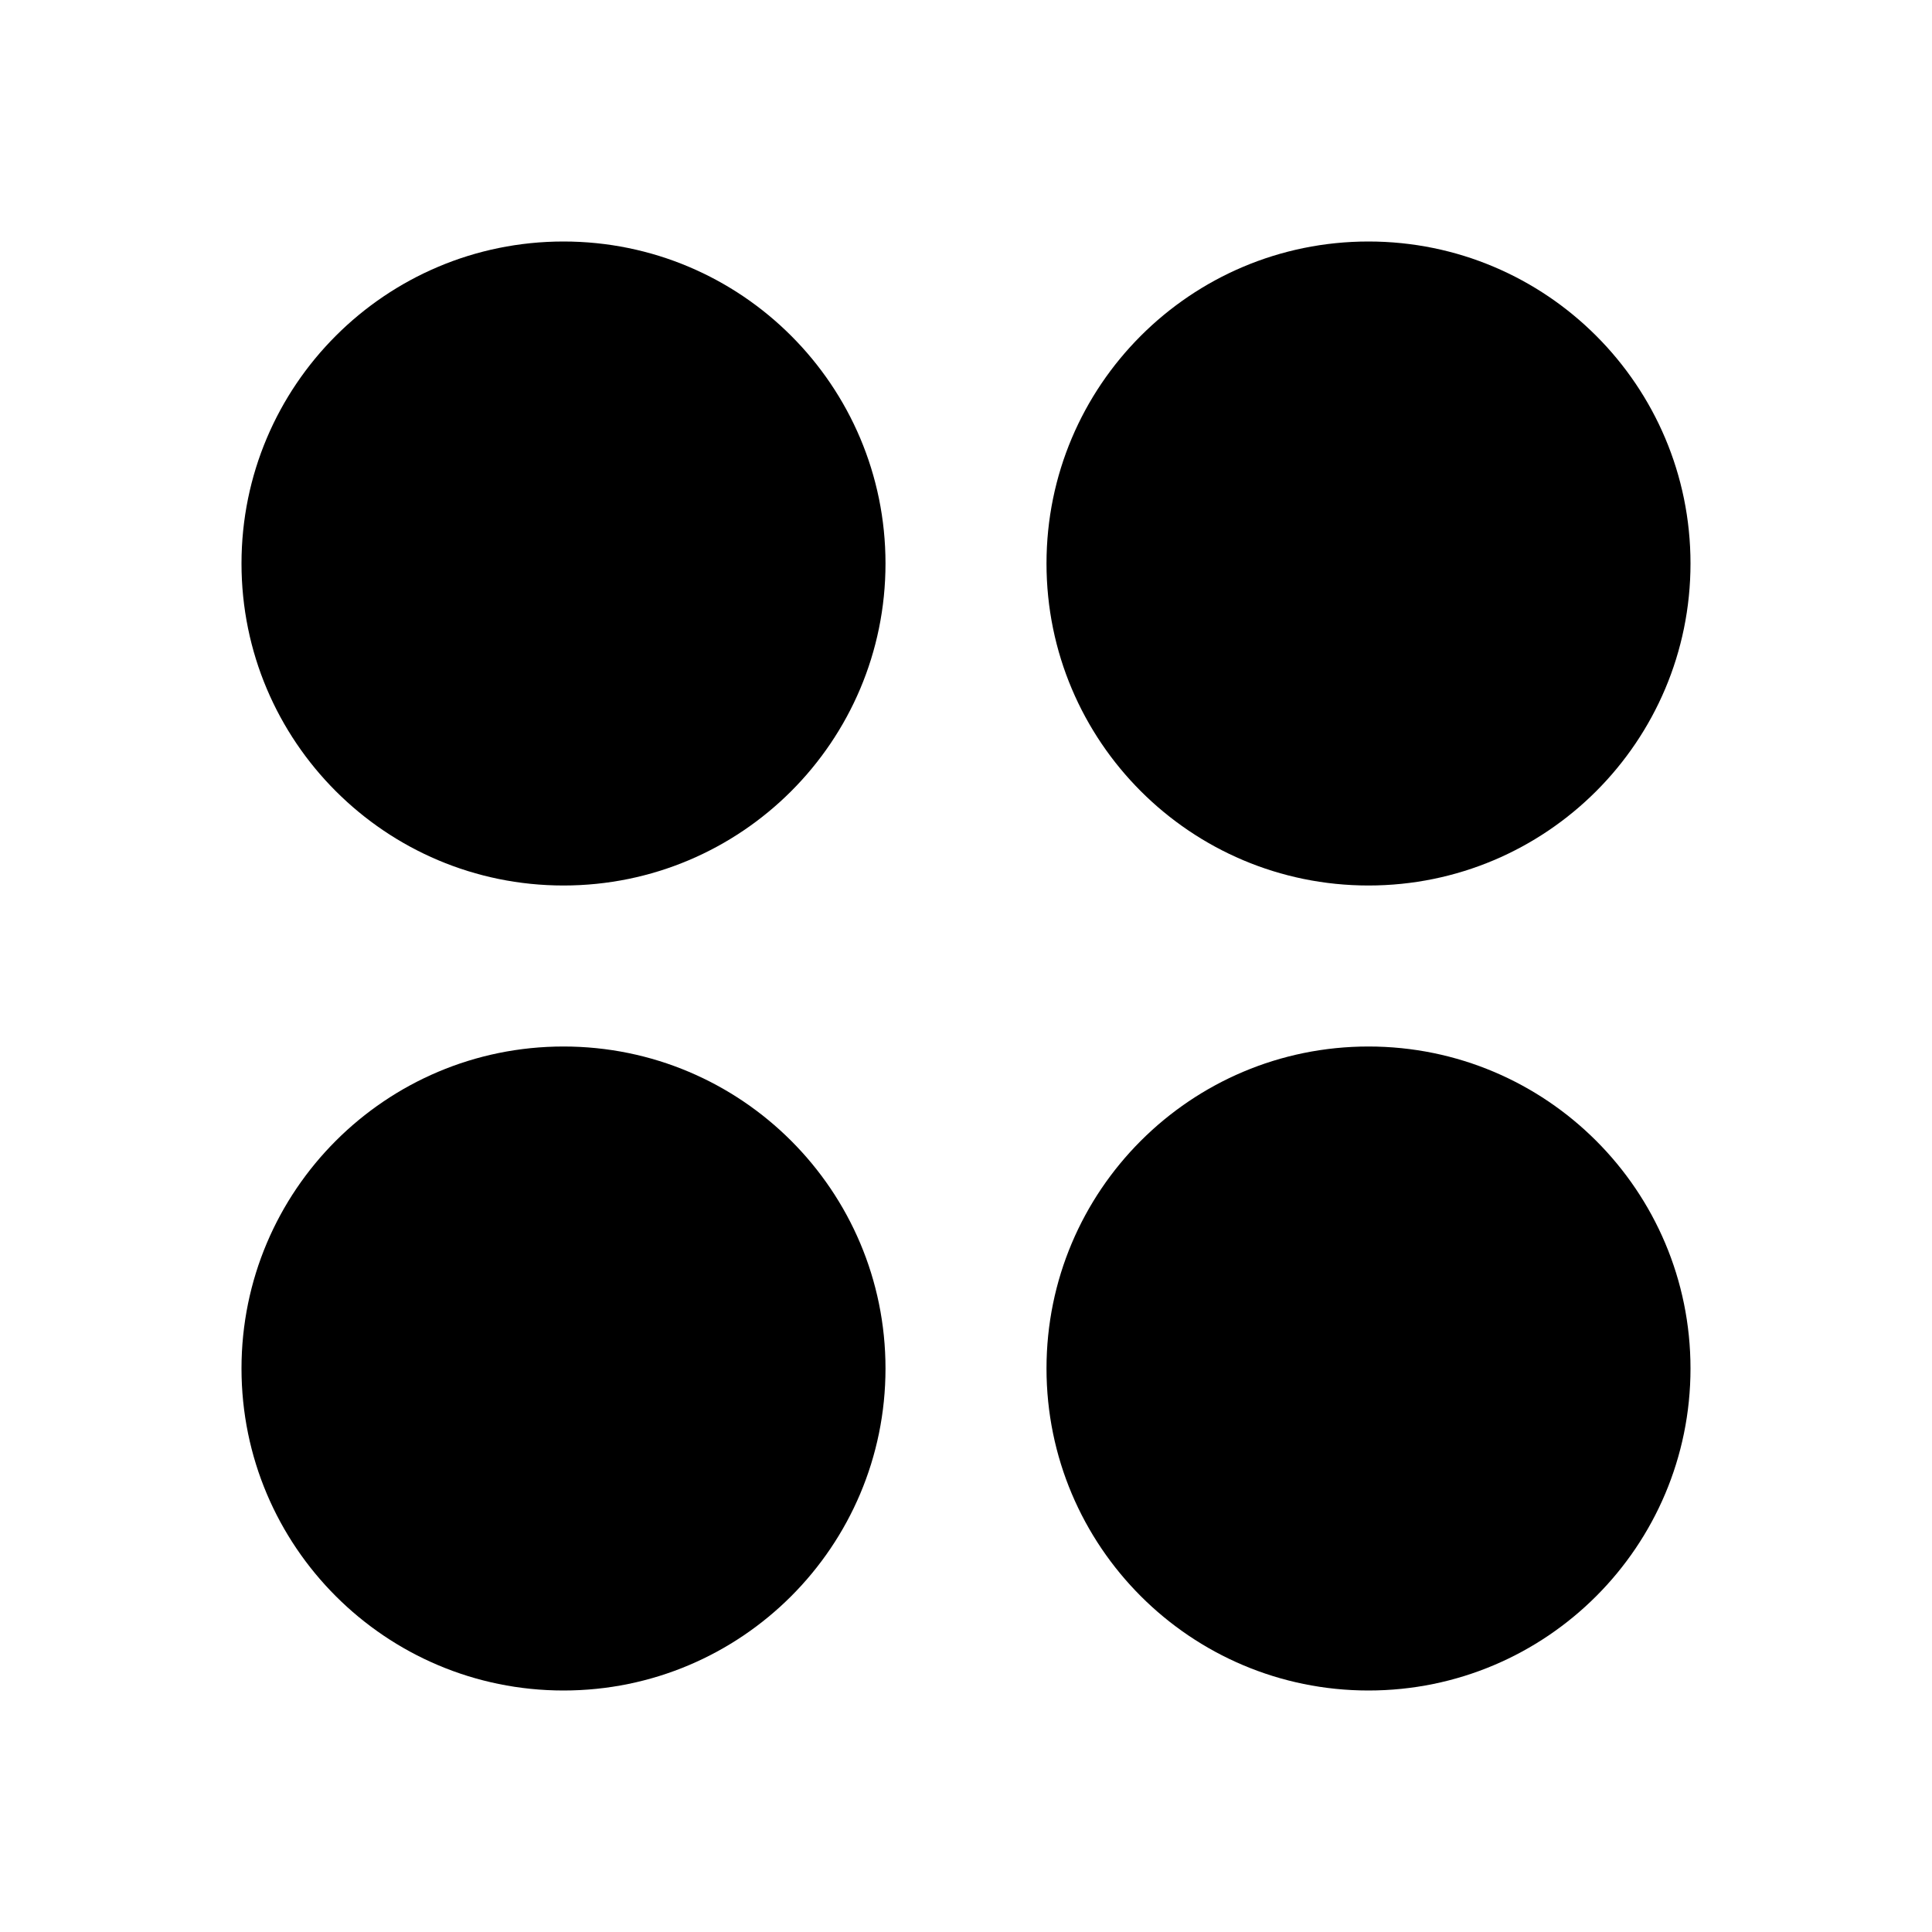
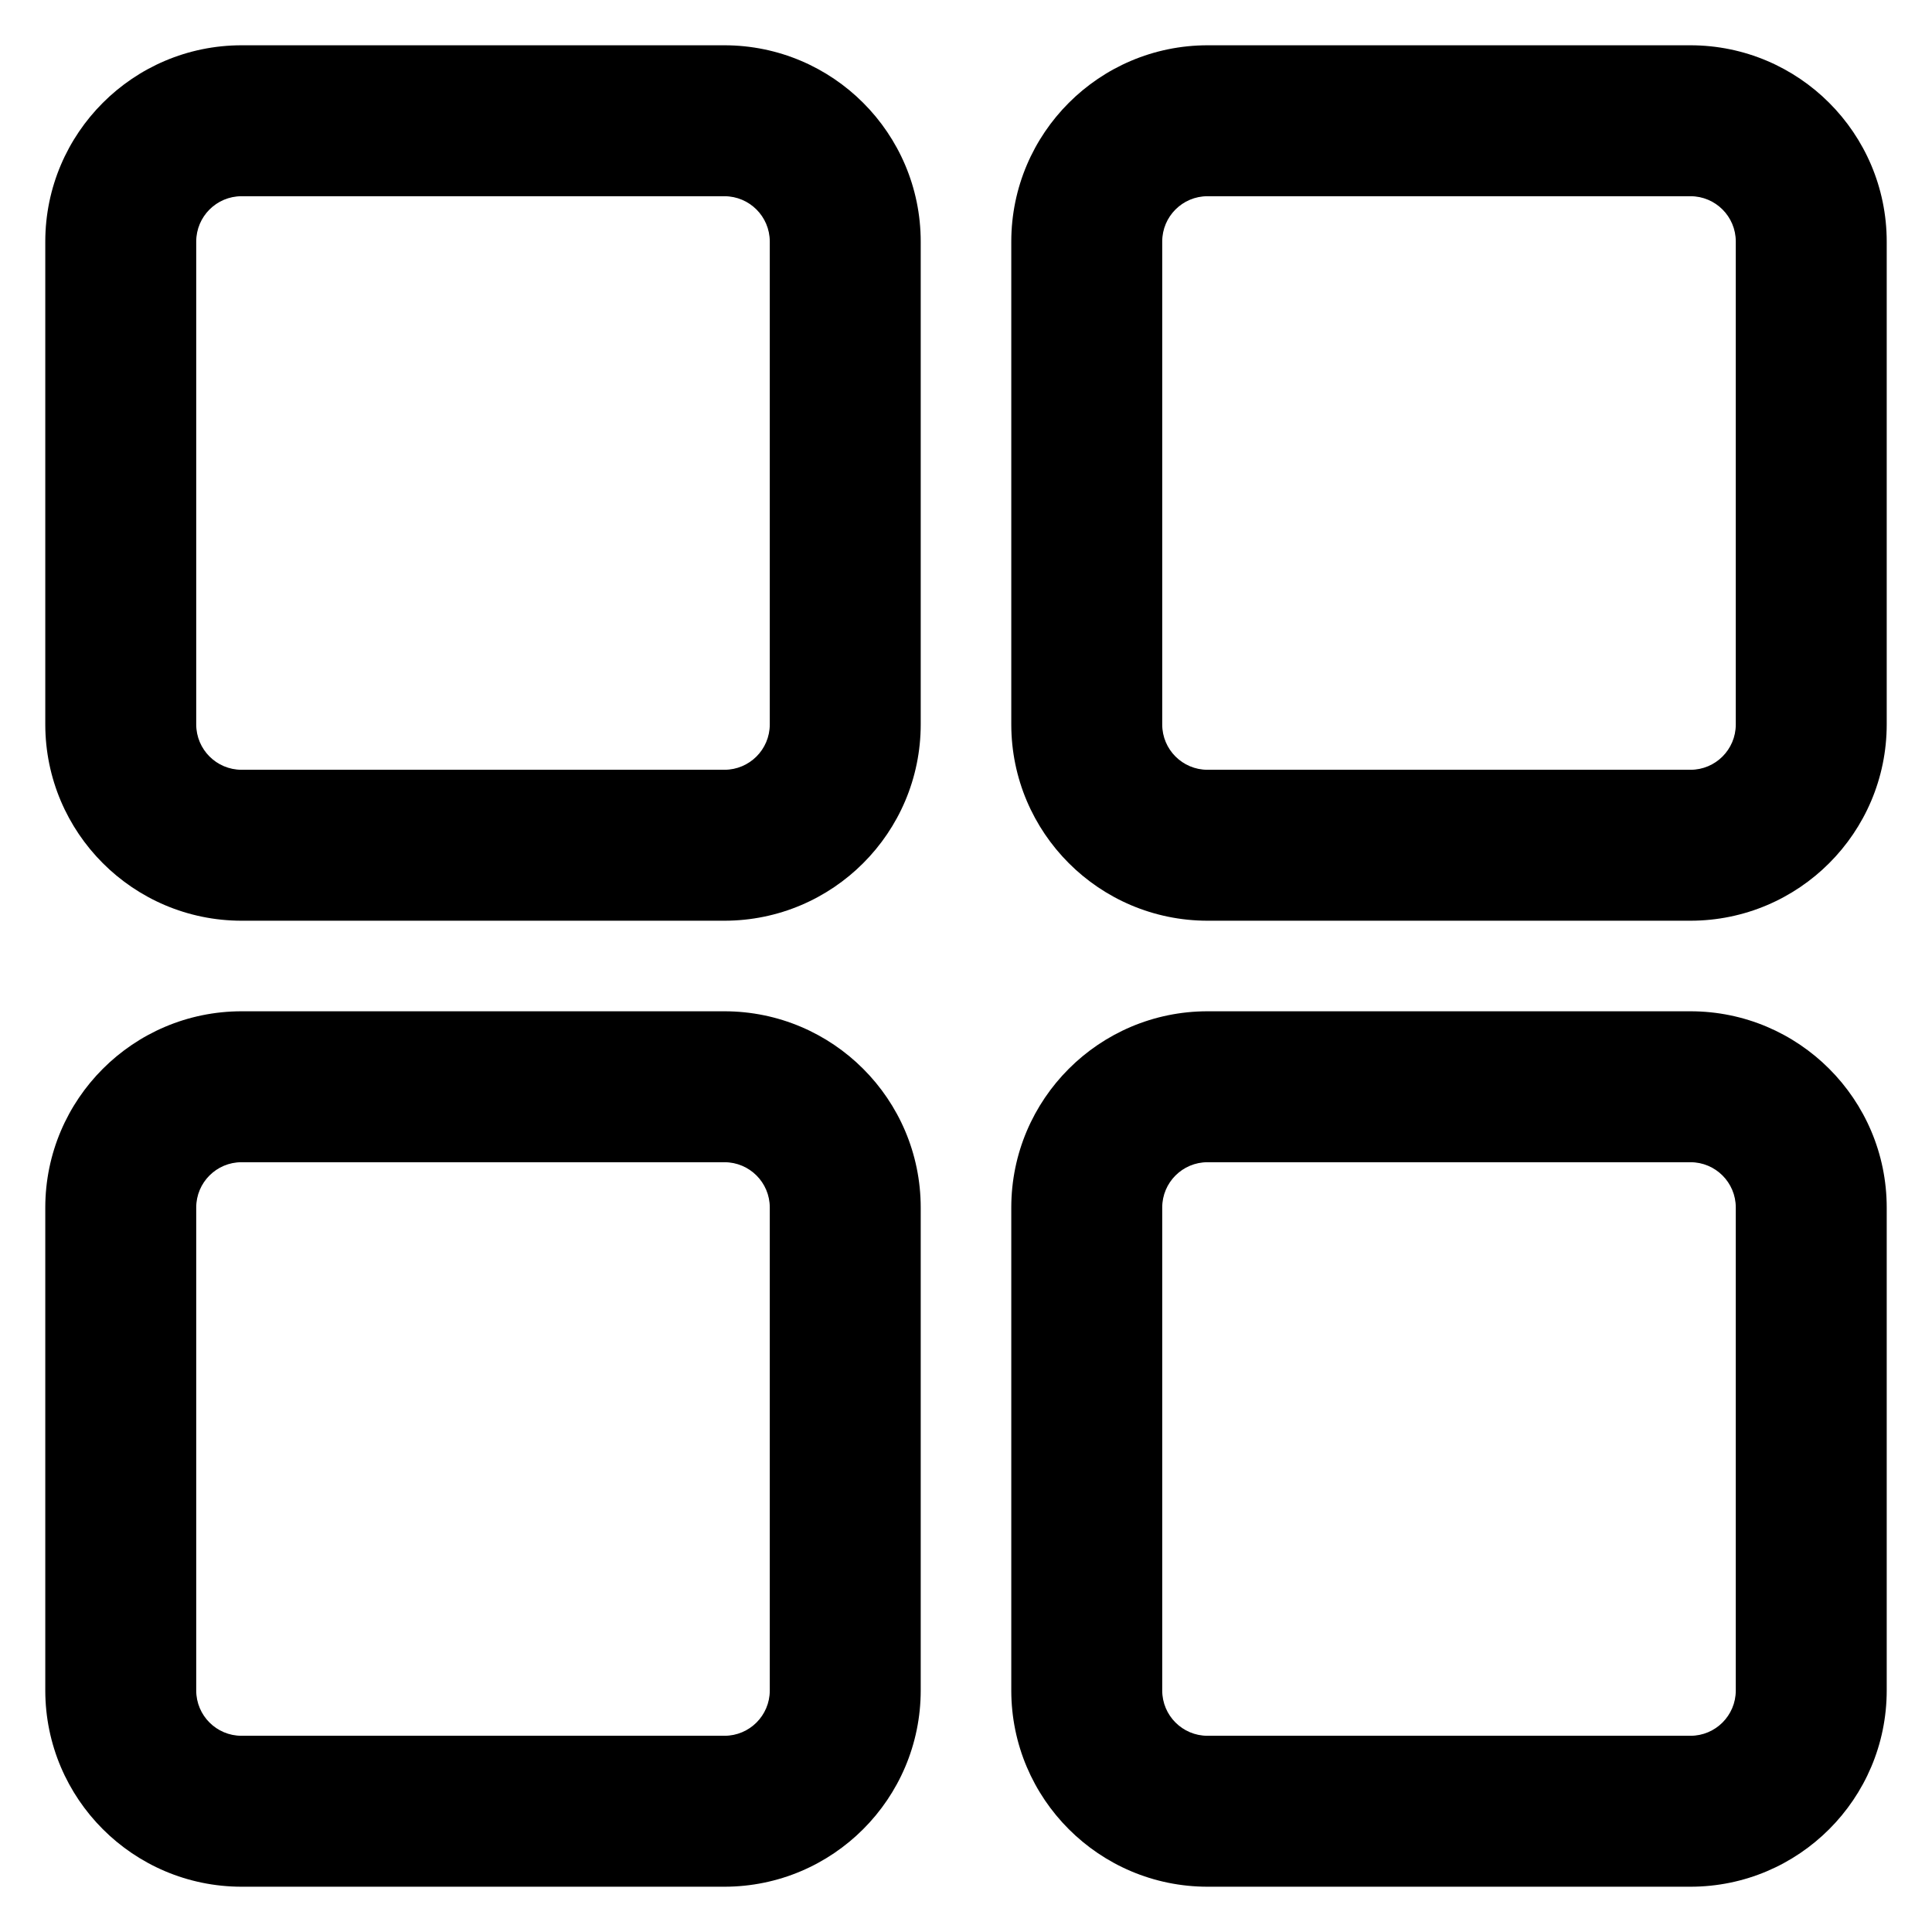
- <svg xmlns="http://www.w3.org/2000/svg" viewBox="0 0 24 24" fill="currentColor" stroke-width="0">
-   <g>
-     <circle cx="7" cy="7" r="4" />
-     <circle cx="17" cy="7" r="4" />
-     <circle cx="7" cy="17" r="4" />
-     <circle cx="17" cy="17" r="4" />
-   </g>
+ <svg xmlns="http://www.w3.org/2000/svg" stroke="none" fill="currentColor" width="24" height="24" viewBox="0 0 32 32" version="1.1">
+   <path d="M12 0.75h-8c-1.794 0.002-3.248 1.456-3.25 3.25v8c0.002 1.794 1.456 3.248 3.25 3.25h8c1.794-0.002 3.248-1.456 3.25-3.25v-8c-0.002-1.794-1.456-3.248-3.25-3.25h-0zM12.75 12c-0.001 0.414-0.336 0.749-0.75 0.75h-8c-0.414-0.001-0.749-0.336-0.75-0.75v-8c0.001-0.414 0.336-0.749 0.75-0.75h8c0.414 0.001 0.749 0.336 0.75 0.75v0zM12 16.75h-8c-1.794 0.002-3.248 1.456-3.25 3.25v8c0.002 1.794 1.456 3.248 3.25 3.25h8c1.794-0.002 3.248-1.456 3.25-3.25v-8c-0.002-1.794-1.456-3.248-3.25-3.25h-0zM12.75 28c-0 0.414-0.336 0.75-0.75 0.75h-8c-0.414-0-0.75-0.336-0.75-0.75v-8c0-0.414 0.336-0.75 0.75-0.75h8c0.414 0 0.75 0.336 0.75 0.75v0zM28 0.75h-8c-1.794 0.002-3.248 1.456-3.25 3.25v8c0.002 1.794 1.456 3.248 3.25 3.25h8c1.794-0.002 3.248-1.456 3.25-3.25v-8c-0.002-1.794-1.456-3.248-3.25-3.25h-0zM28.75 12c-0 0.414-0.336 0.75-0.75 0.75h-8c-0.414-0-0.75-0.336-0.75-0.75v-8c0-0.414 0.336-0.75 0.75-0.75h8c0.414 0 0.75 0.336 0.75 0.75v0zM28 16.75h-8c-1.794 0.001-3.249 1.456-3.25 3.25v8c0.001 1.794 1.456 3.249 3.25 3.25h8c1.794-0.001 3.249-1.456 3.25-3.25v-8c-0.001-1.794-1.456-3.249-3.25-3.25h-0zM28.75 28c-0 0.414-0.336 0.75-0.75 0.75h-8c-0.414-0-0.75-0.336-0.75-0.75v0-8c0-0.414 0.336-0.75 0.75-0.75h8c0.414 0 0.75 0.336 0.75 0.75v0z" />
</svg>
